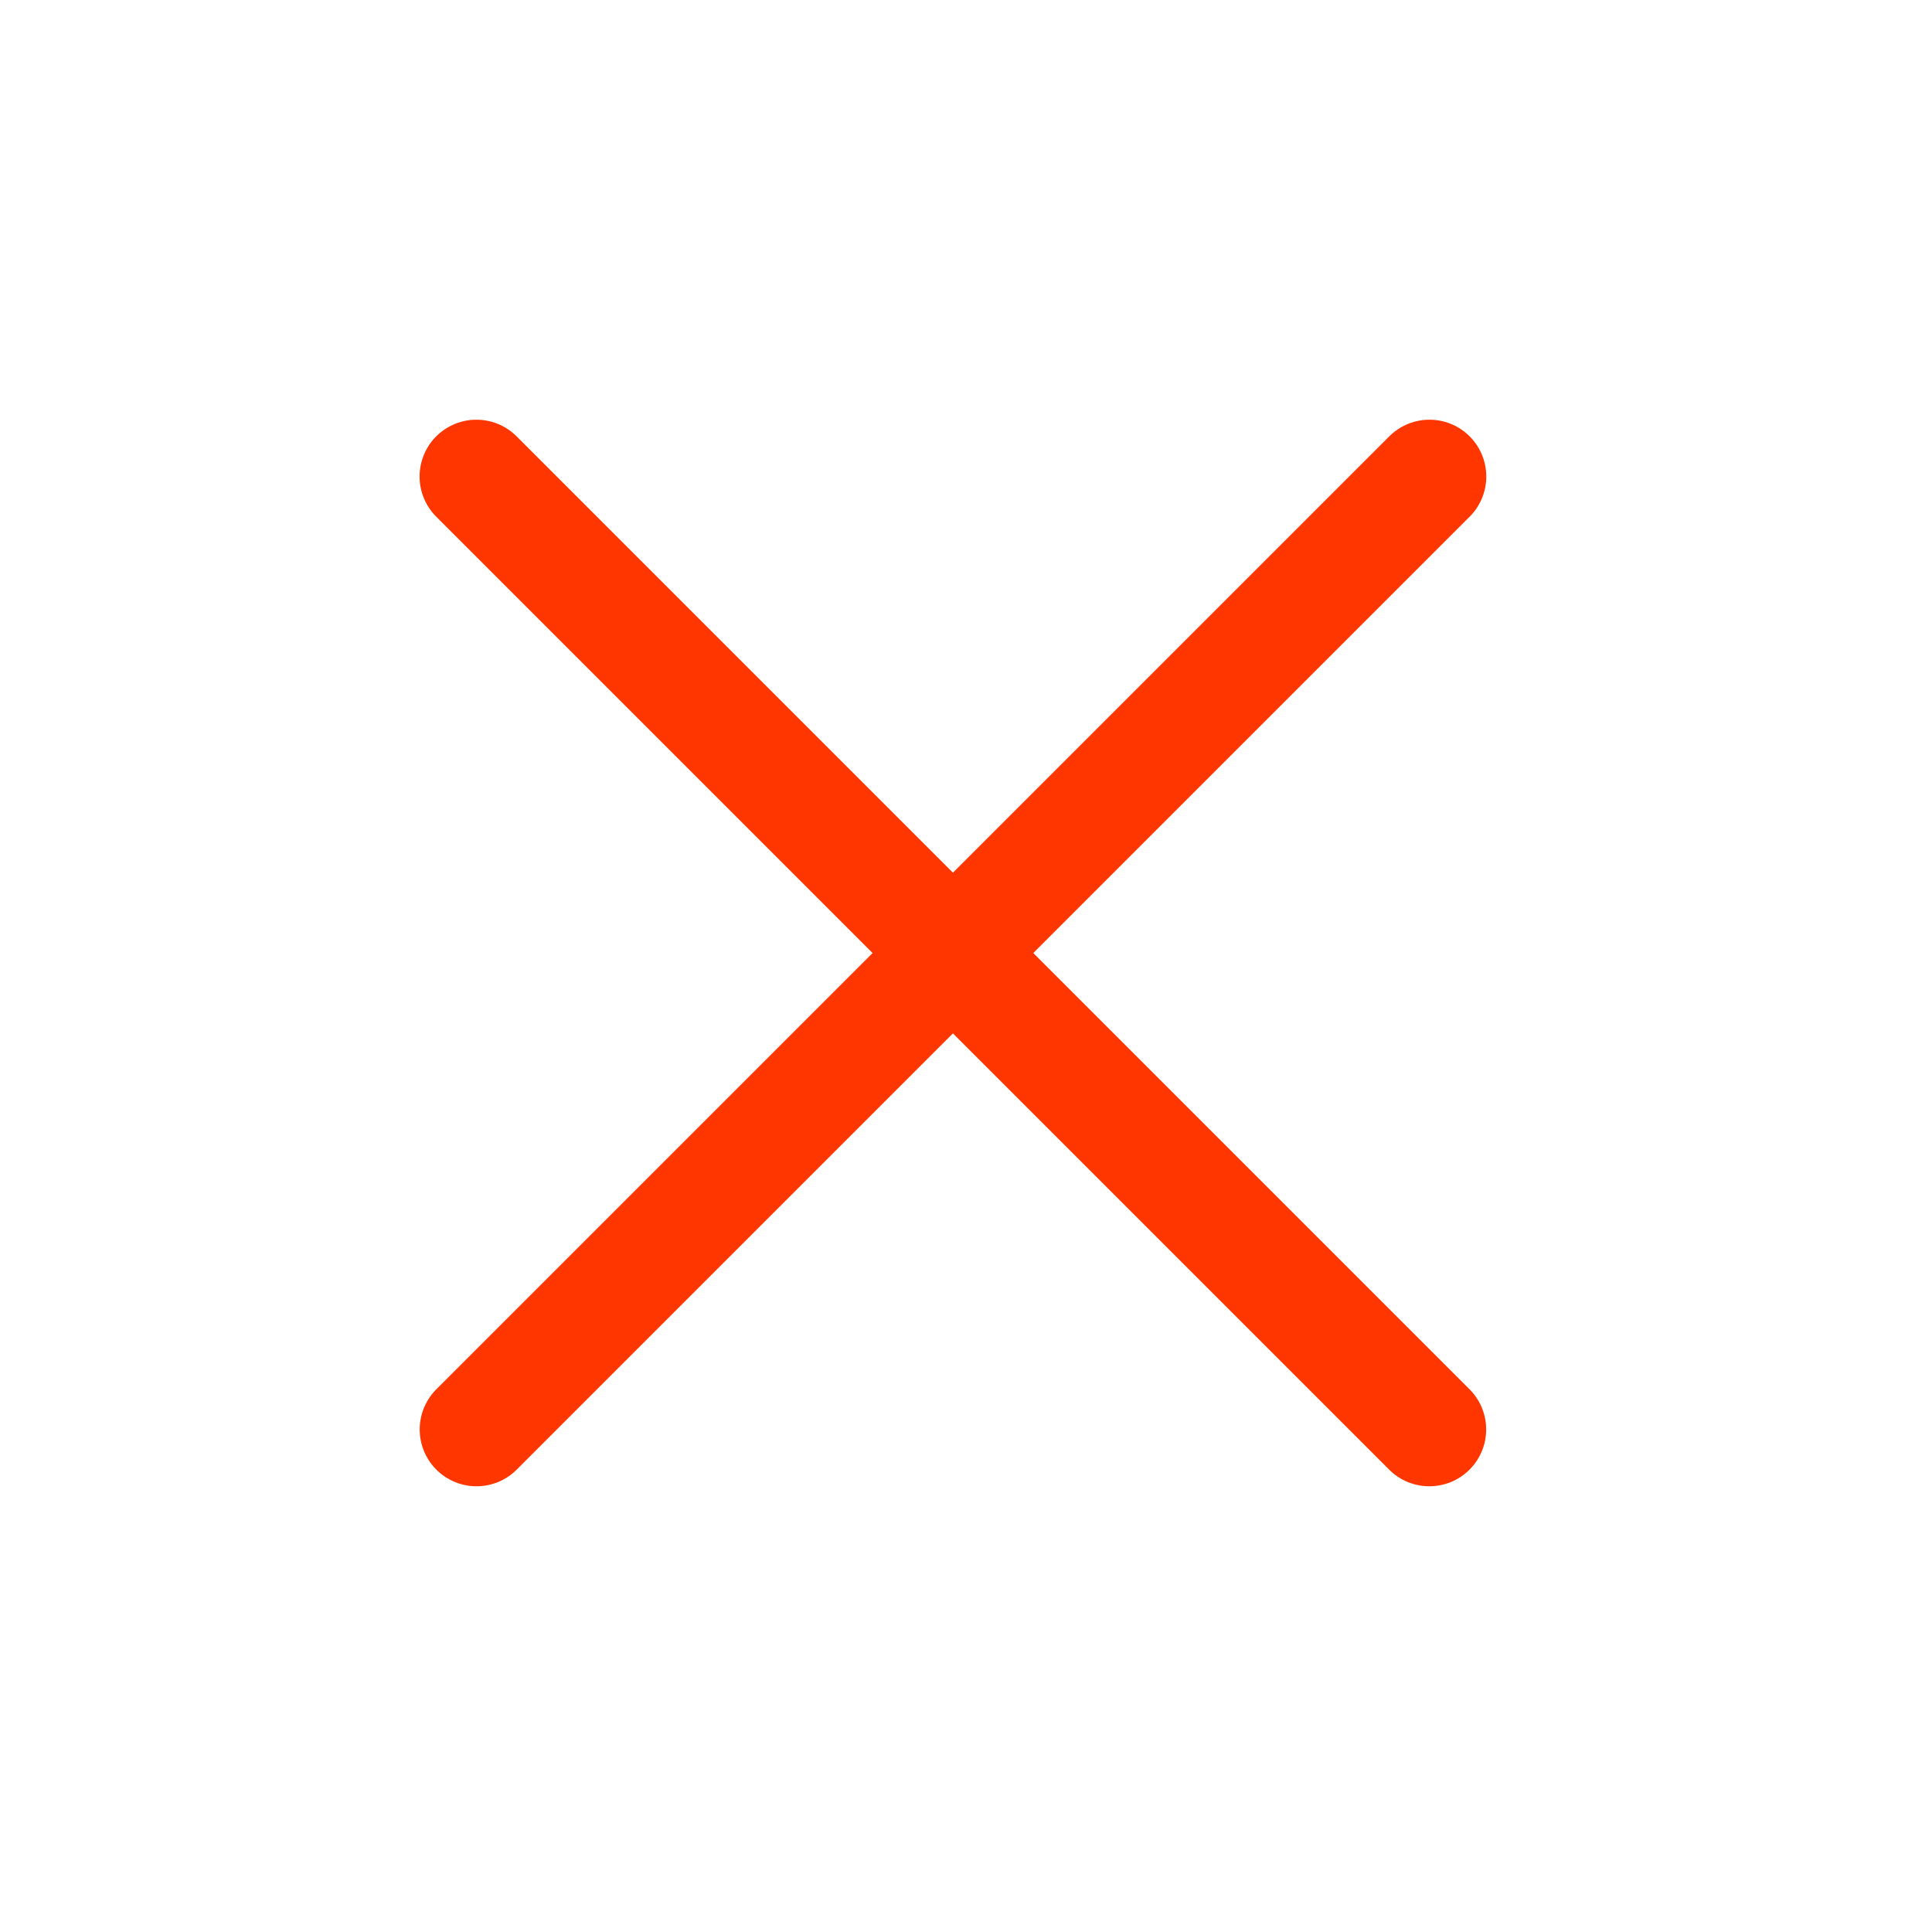
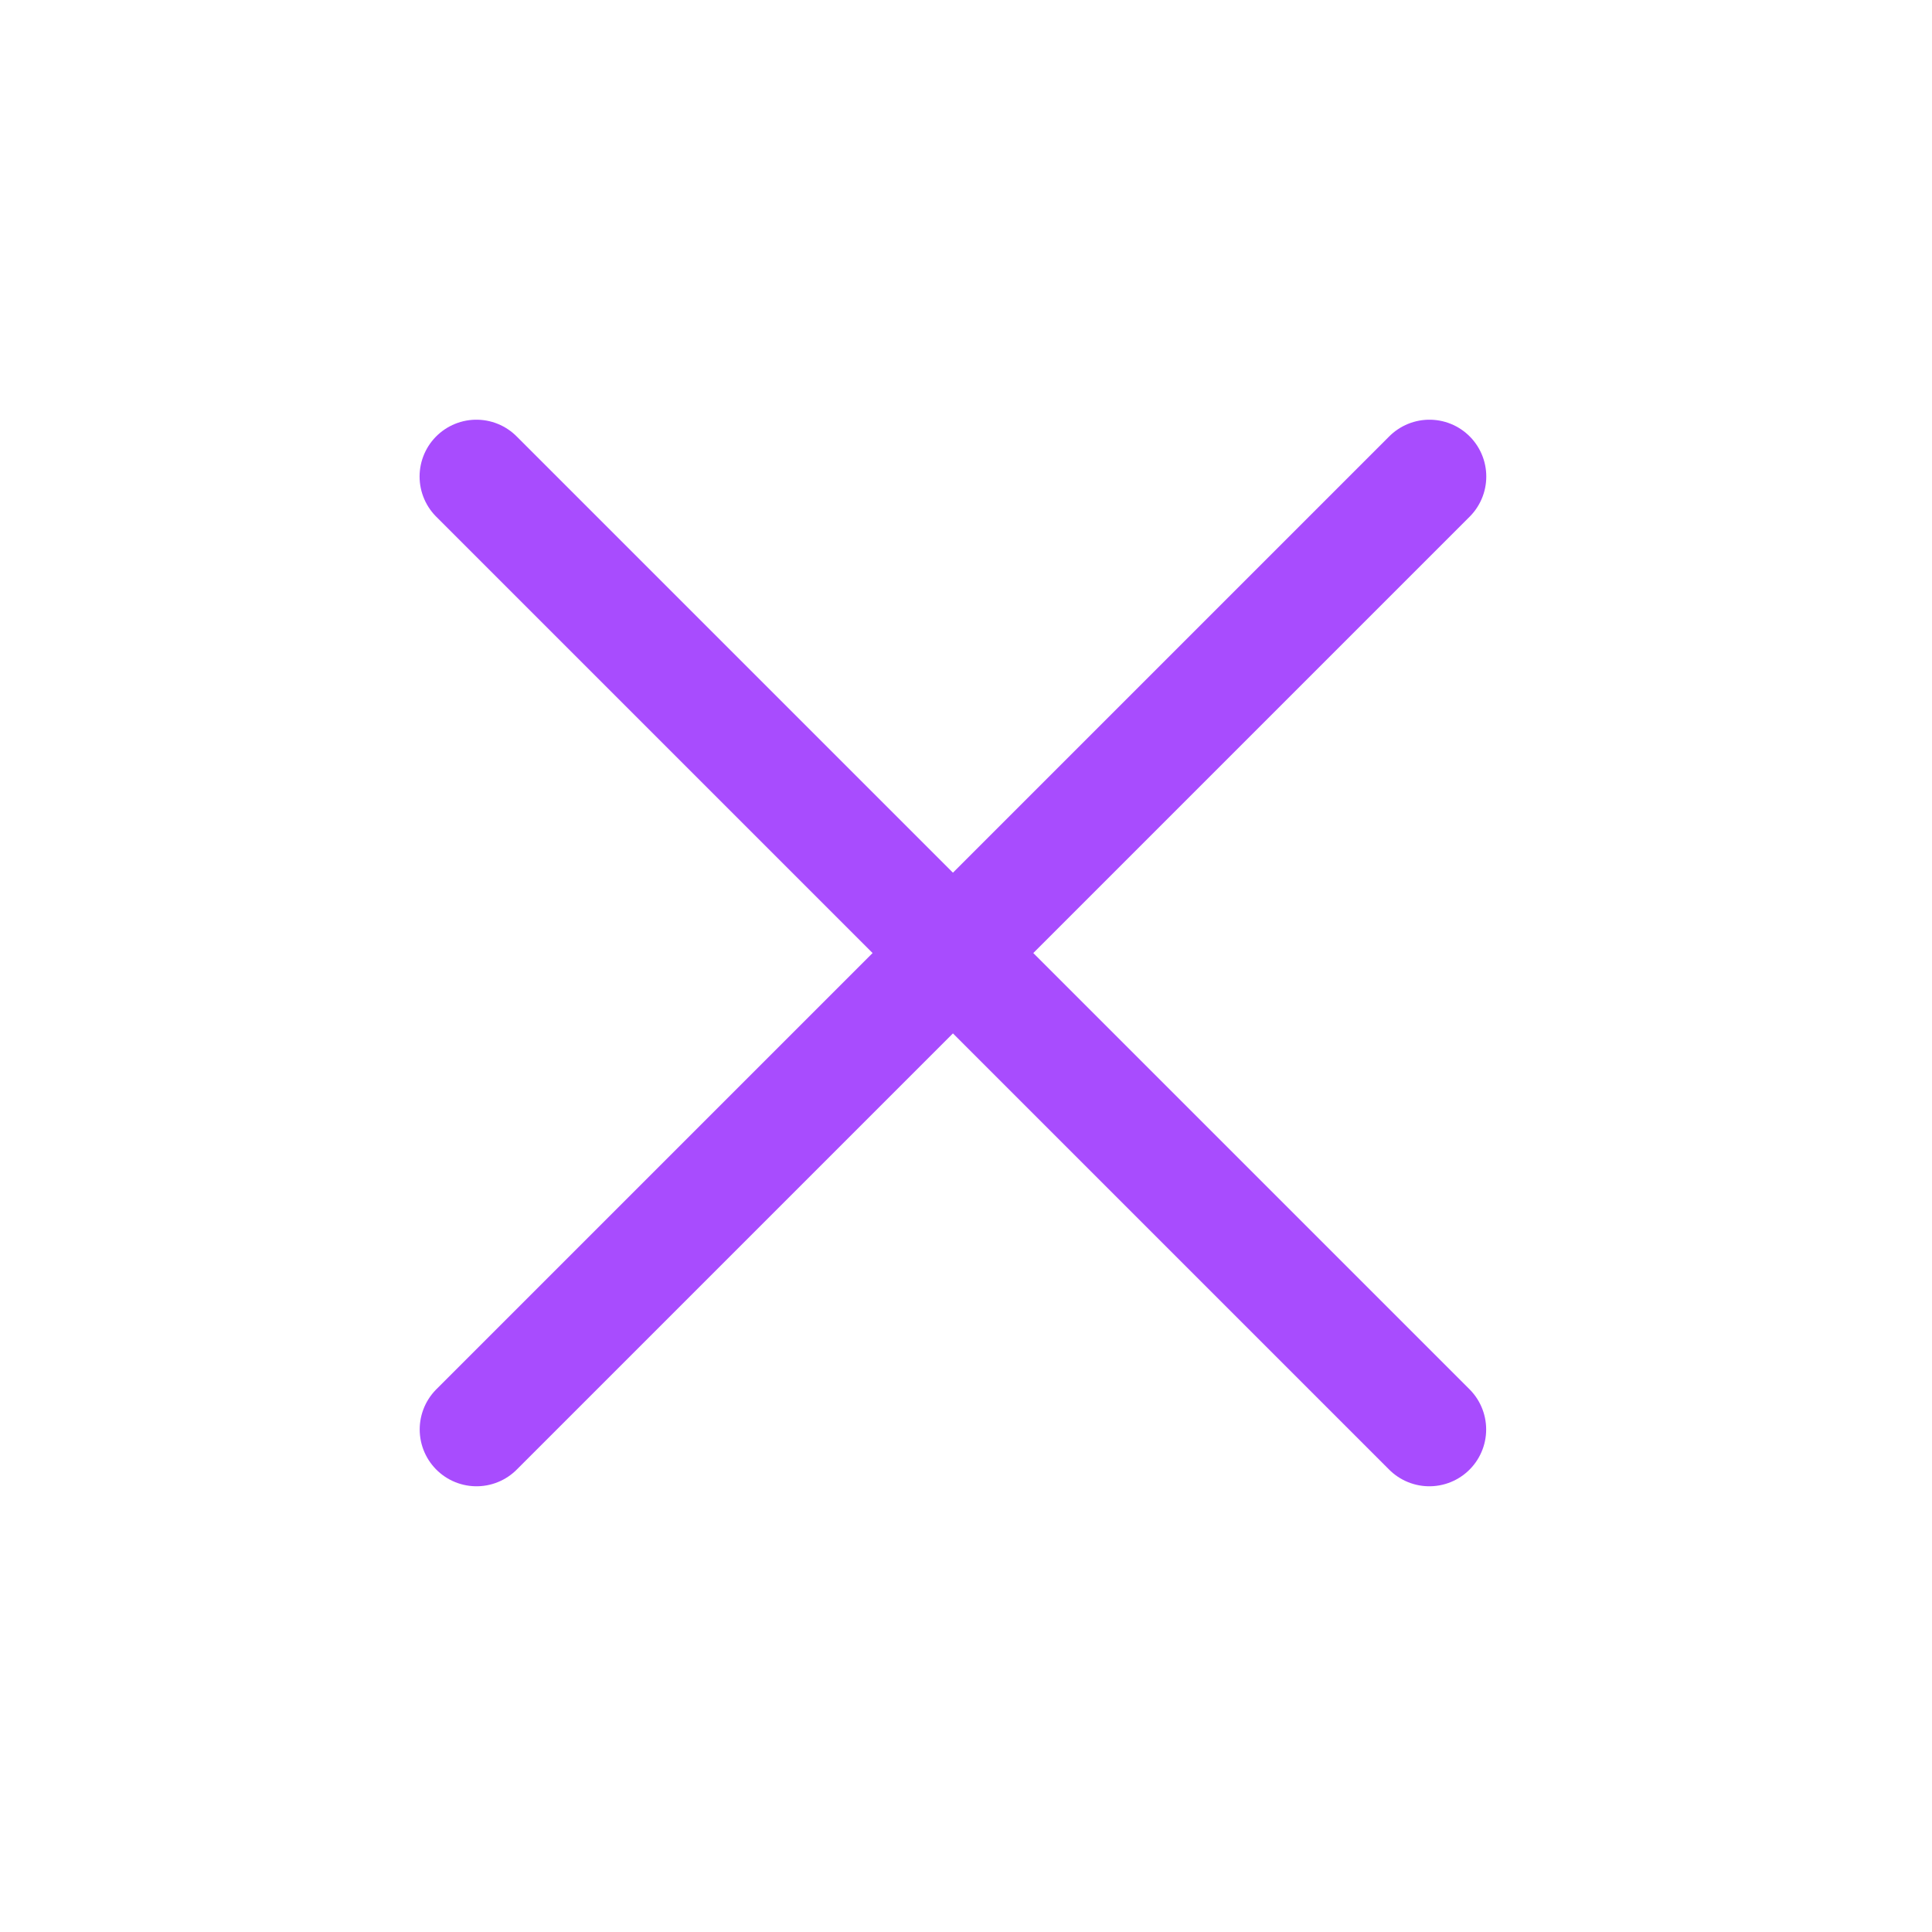
<svg xmlns="http://www.w3.org/2000/svg" width="17" height="17" viewBox="0 0 17 17" fill="none">
-   <path d="M4.192 4.193L12.577 12.578" stroke="#FF3600" stroke-linecap="round" />
-   <path d="M4.193 12.578L12.578 4.193" stroke="#FF3600" stroke-linecap="round" />
+   <path d="M4.192 4.193L12.577 12.578" stroke="#a84cfe" stroke-linecap="round" />
+   <path d="M4.193 12.578L12.578 4.193" stroke="#a84cfe" stroke-linecap="round" />
</svg>
